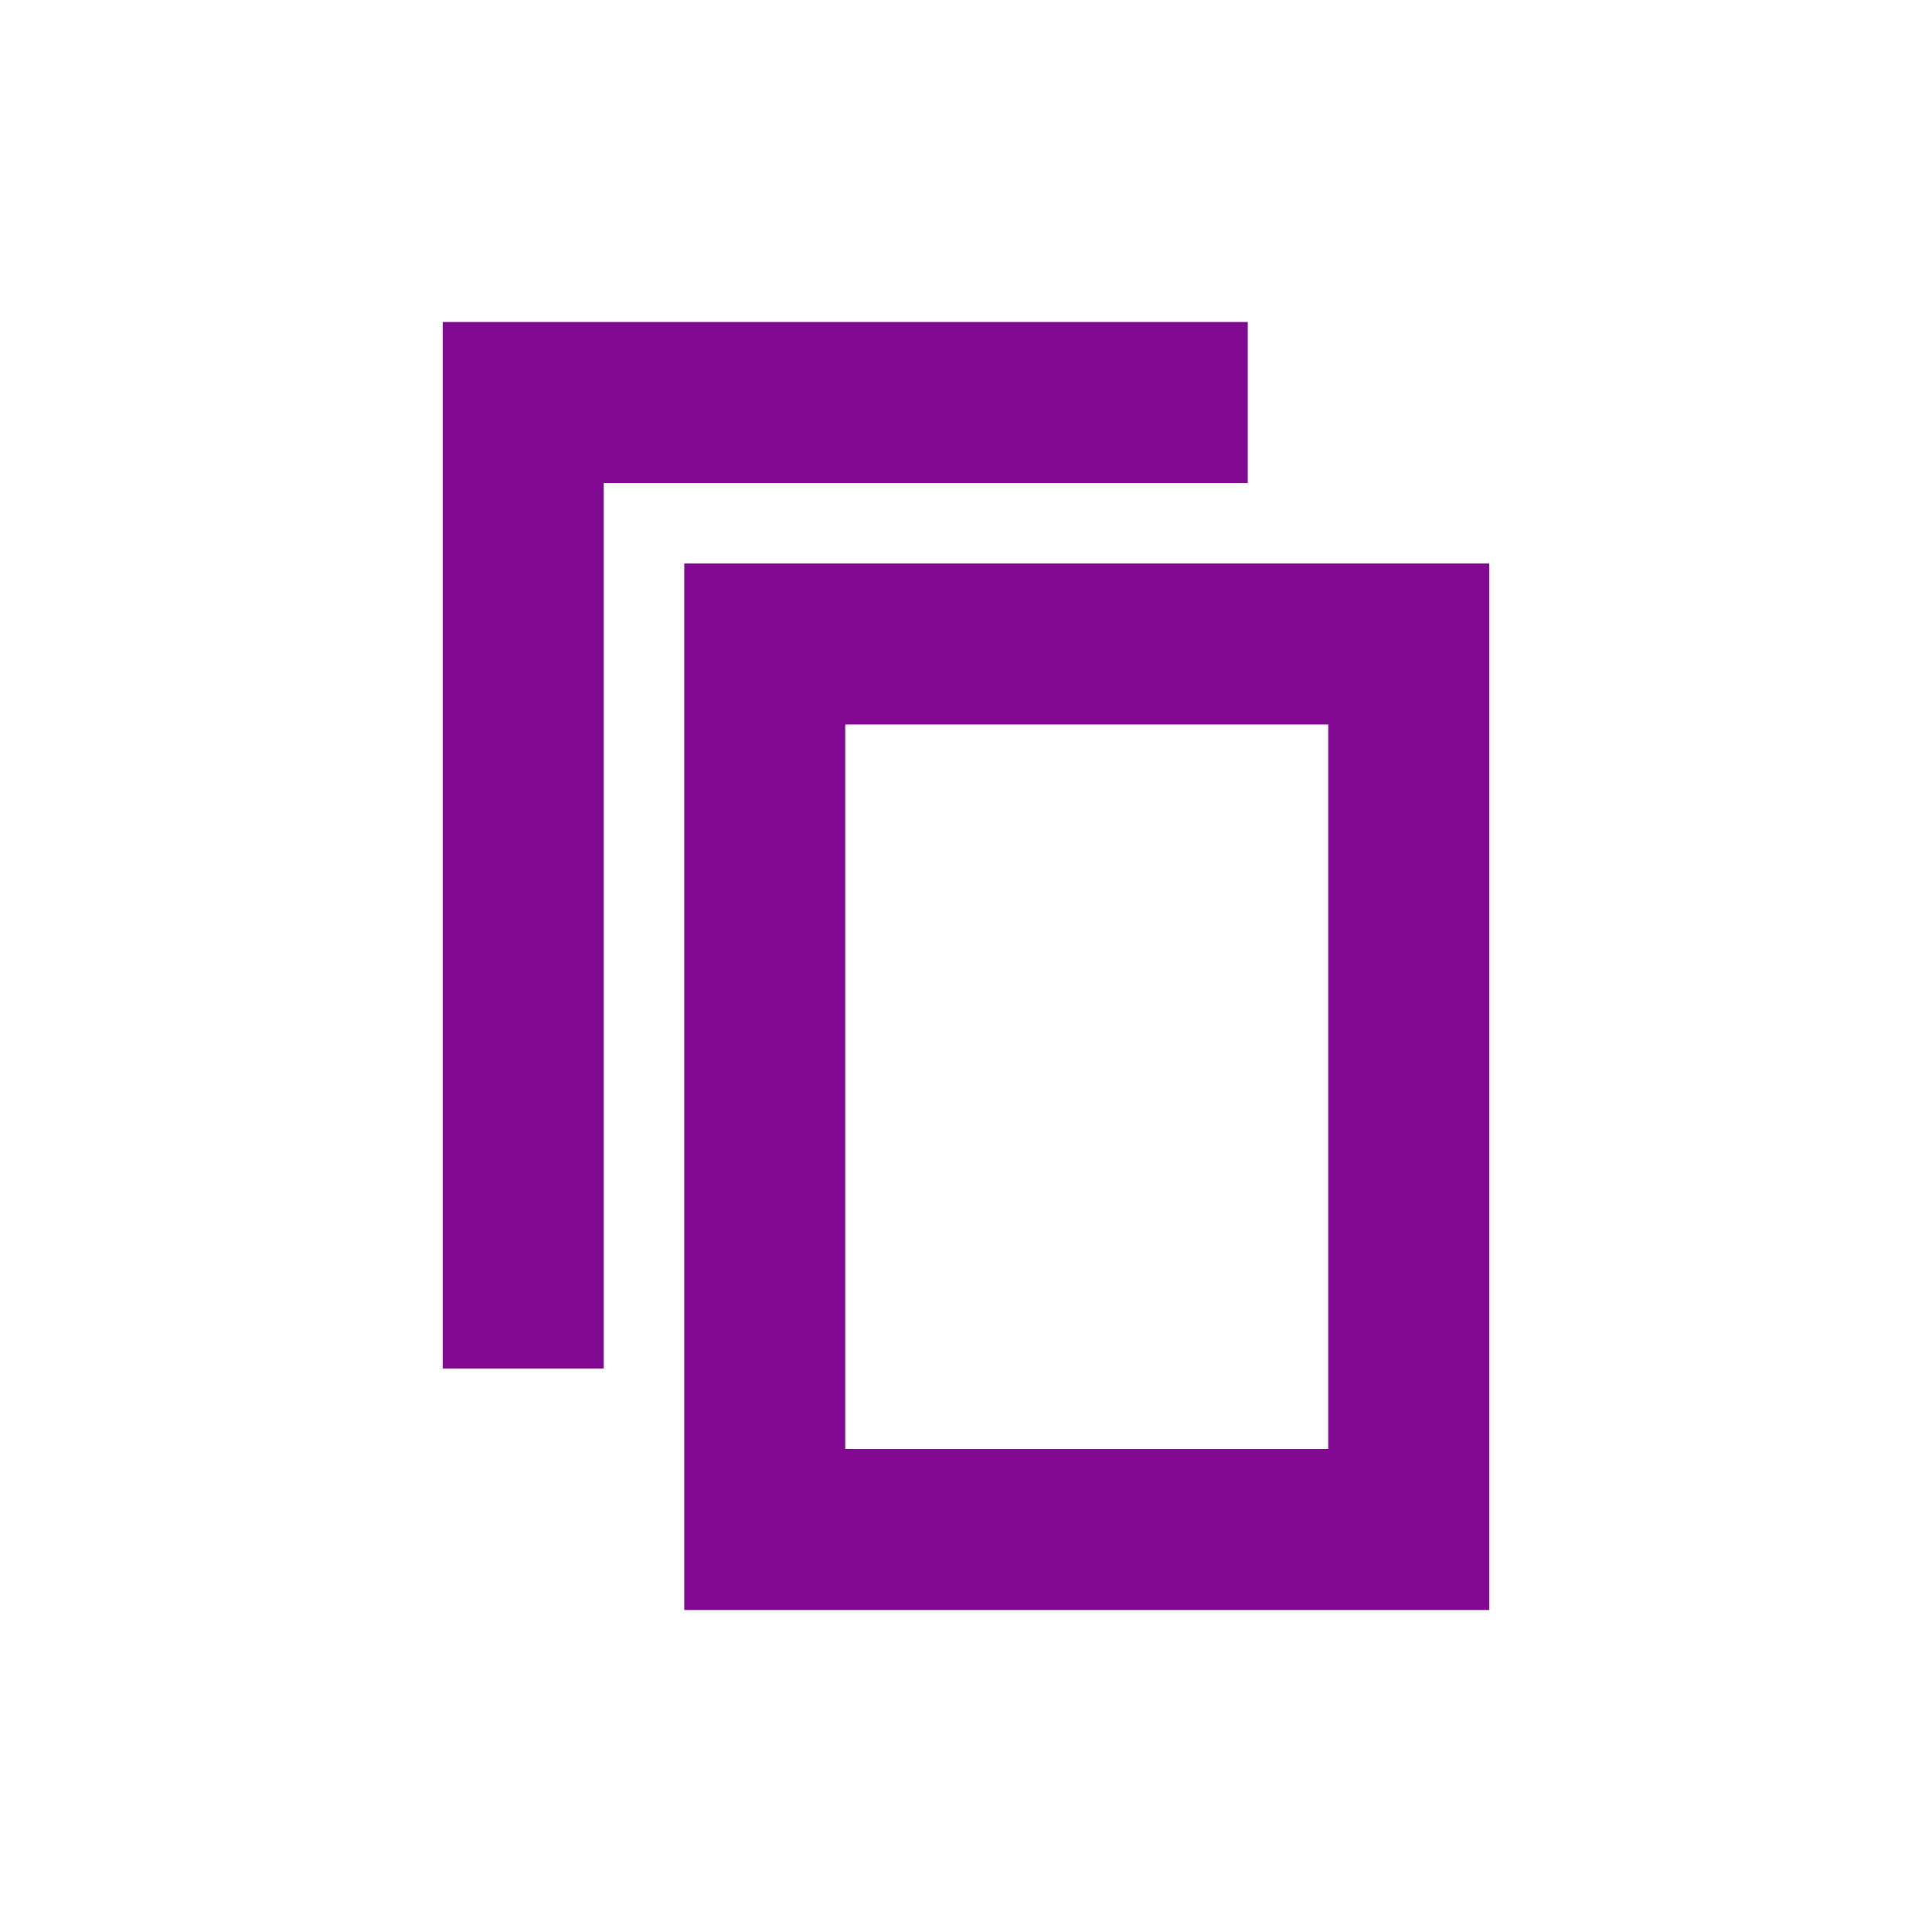
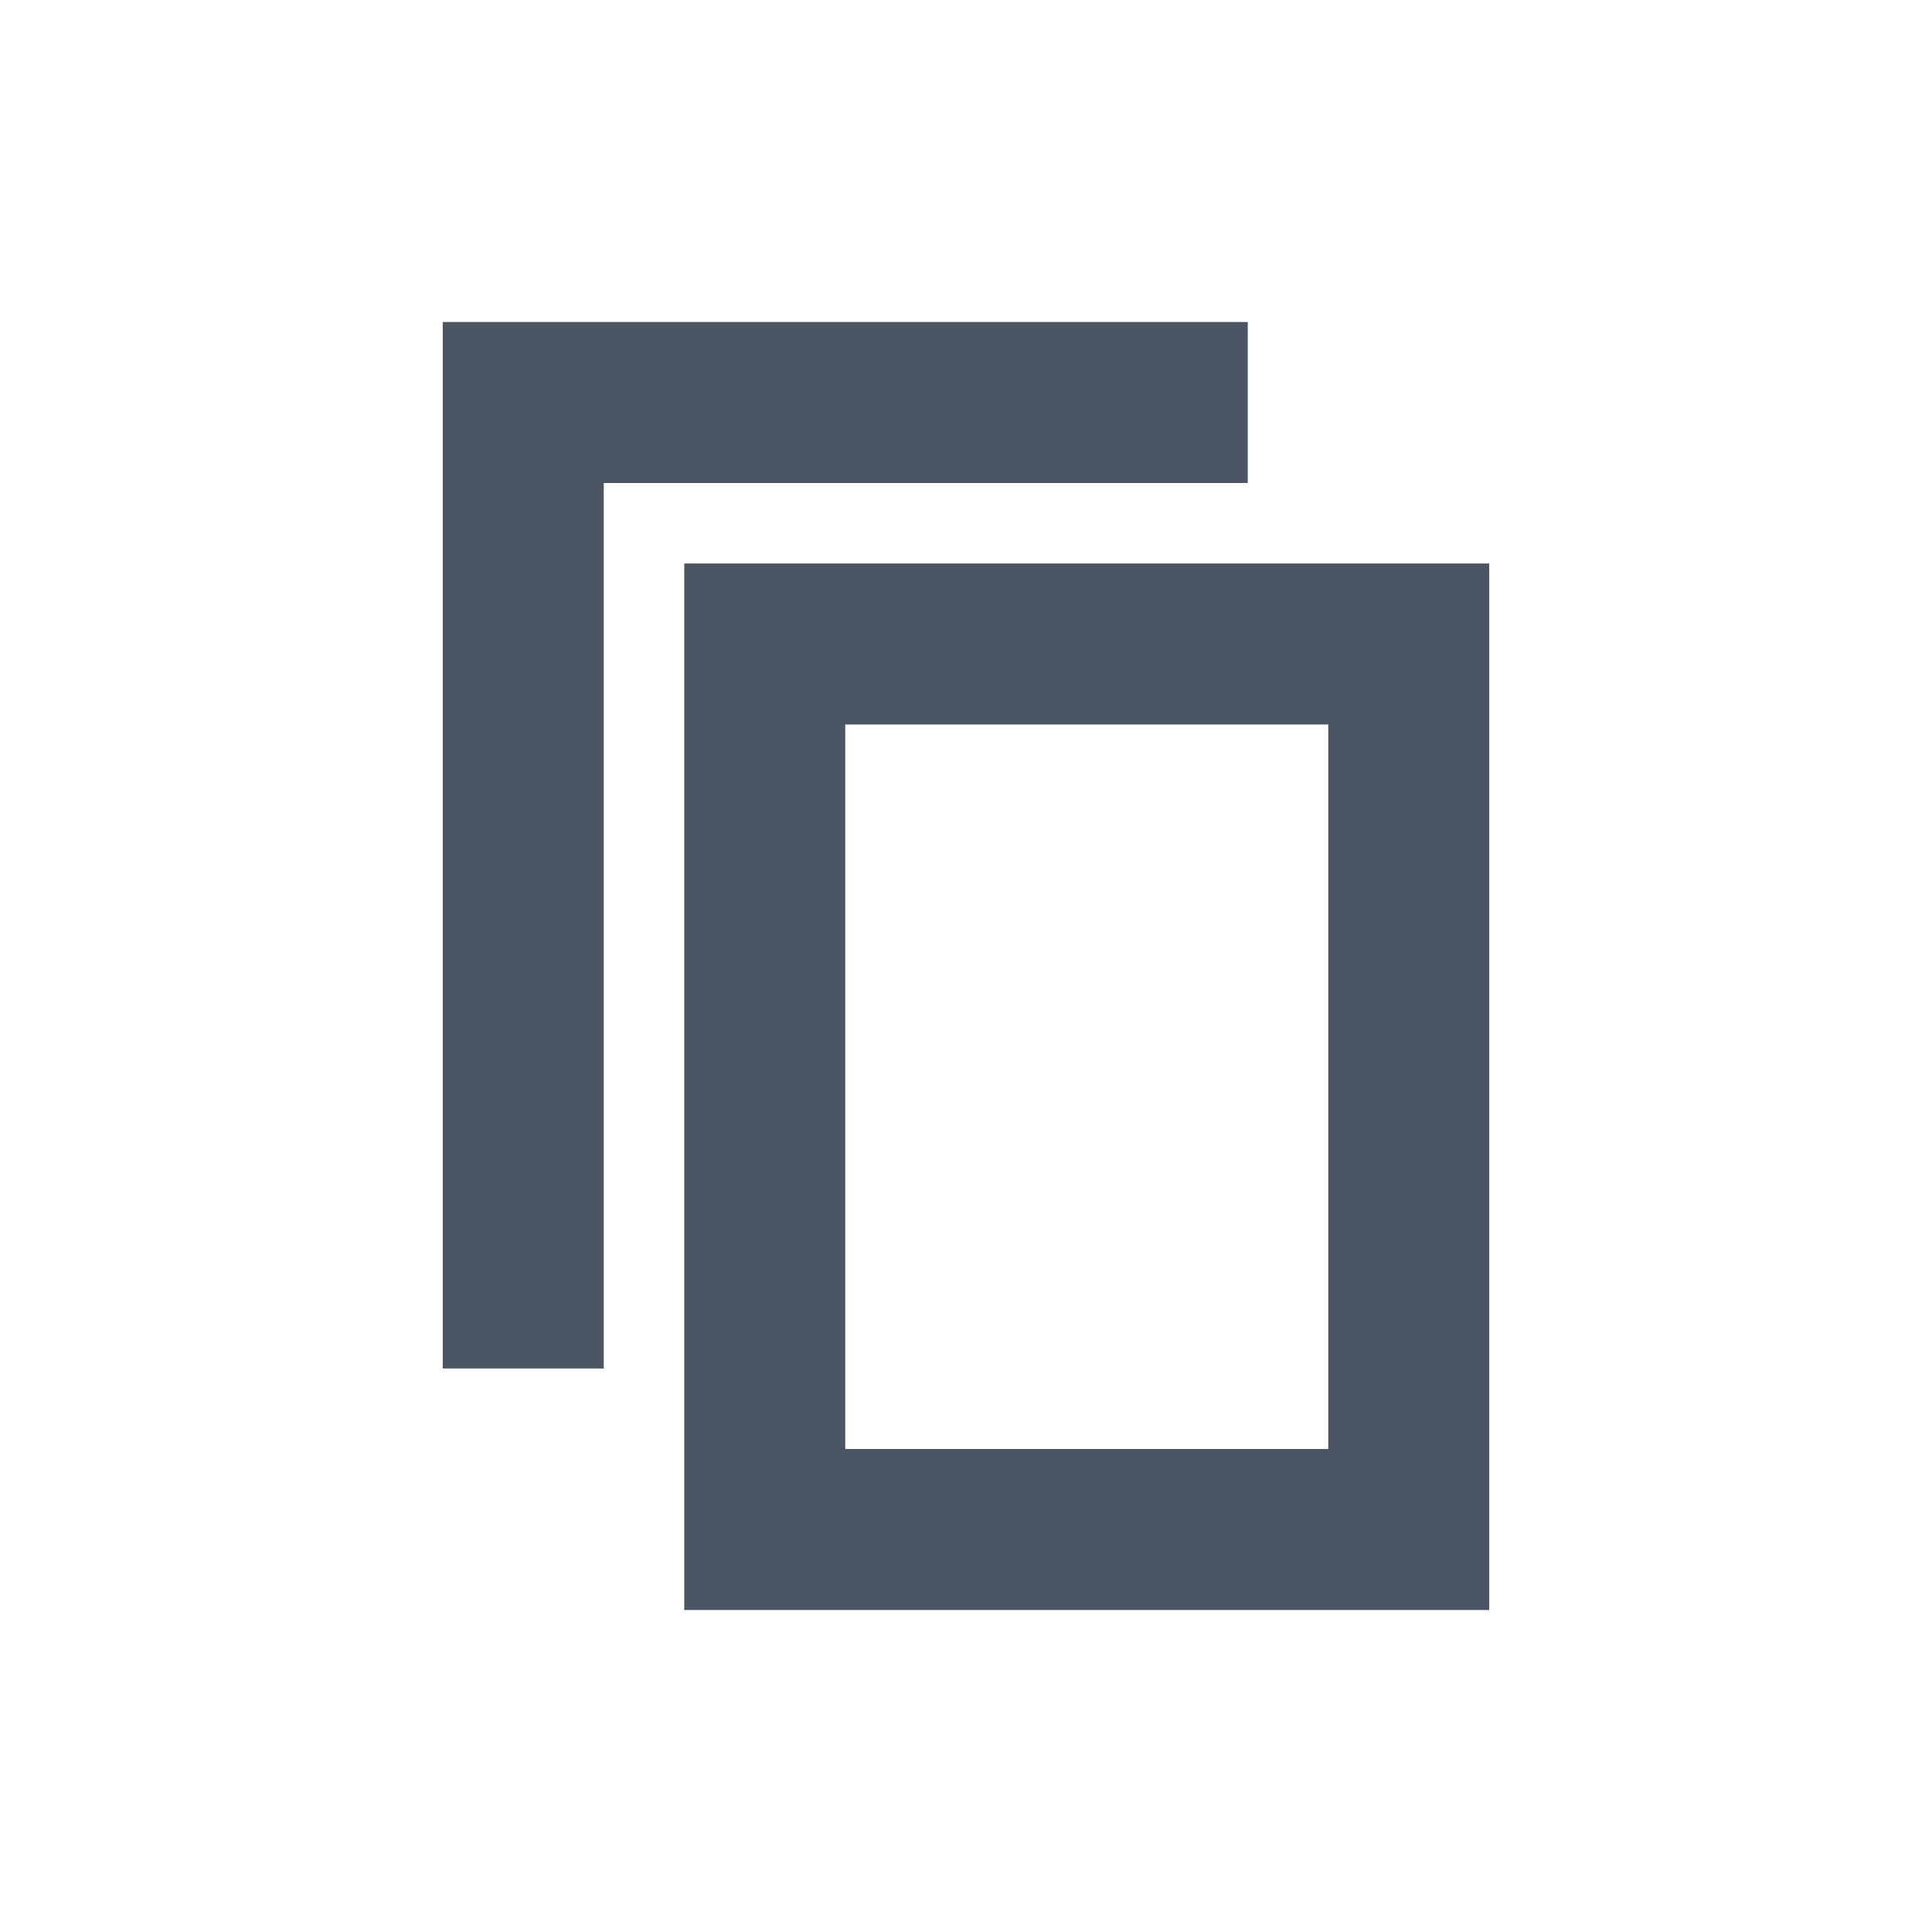
<svg xmlns="http://www.w3.org/2000/svg" version="1.1" id="svg13" x="0px" y="0px" viewBox="0 0 24 24" style="enable-background:new 0 0 24 24;" xml:space="preserve">
  <style type="text/css">
- 	.st0{fill:#810890;}
+ 	.st0{fill:#4b5563;}
	.st1{fill:none;}
</style>
  <g id="Artboard">
    <g id="ic-copy" transform="translate(2, 2)">
      <g id="Group_8993" transform="translate(3, 2)">
        <polygon id="Path_18959" class="st0" points="2.5,13 0.5,13 0.5,0 10.5,0 10.5,2 2.5,2    " />
      </g>
      <polygon id="Rectangle_4640" class="st1" points="0,0 20,0 20,20 0,20   " />
      <g id="Group_8994" transform="translate(6, 5)">
        <path id="Path_18960" class="st0" d="M10.5,13h-10V0h10V13z M2.5,11h6V2h-6V11z" />
      </g>
    </g>
  </g>
</svg>
